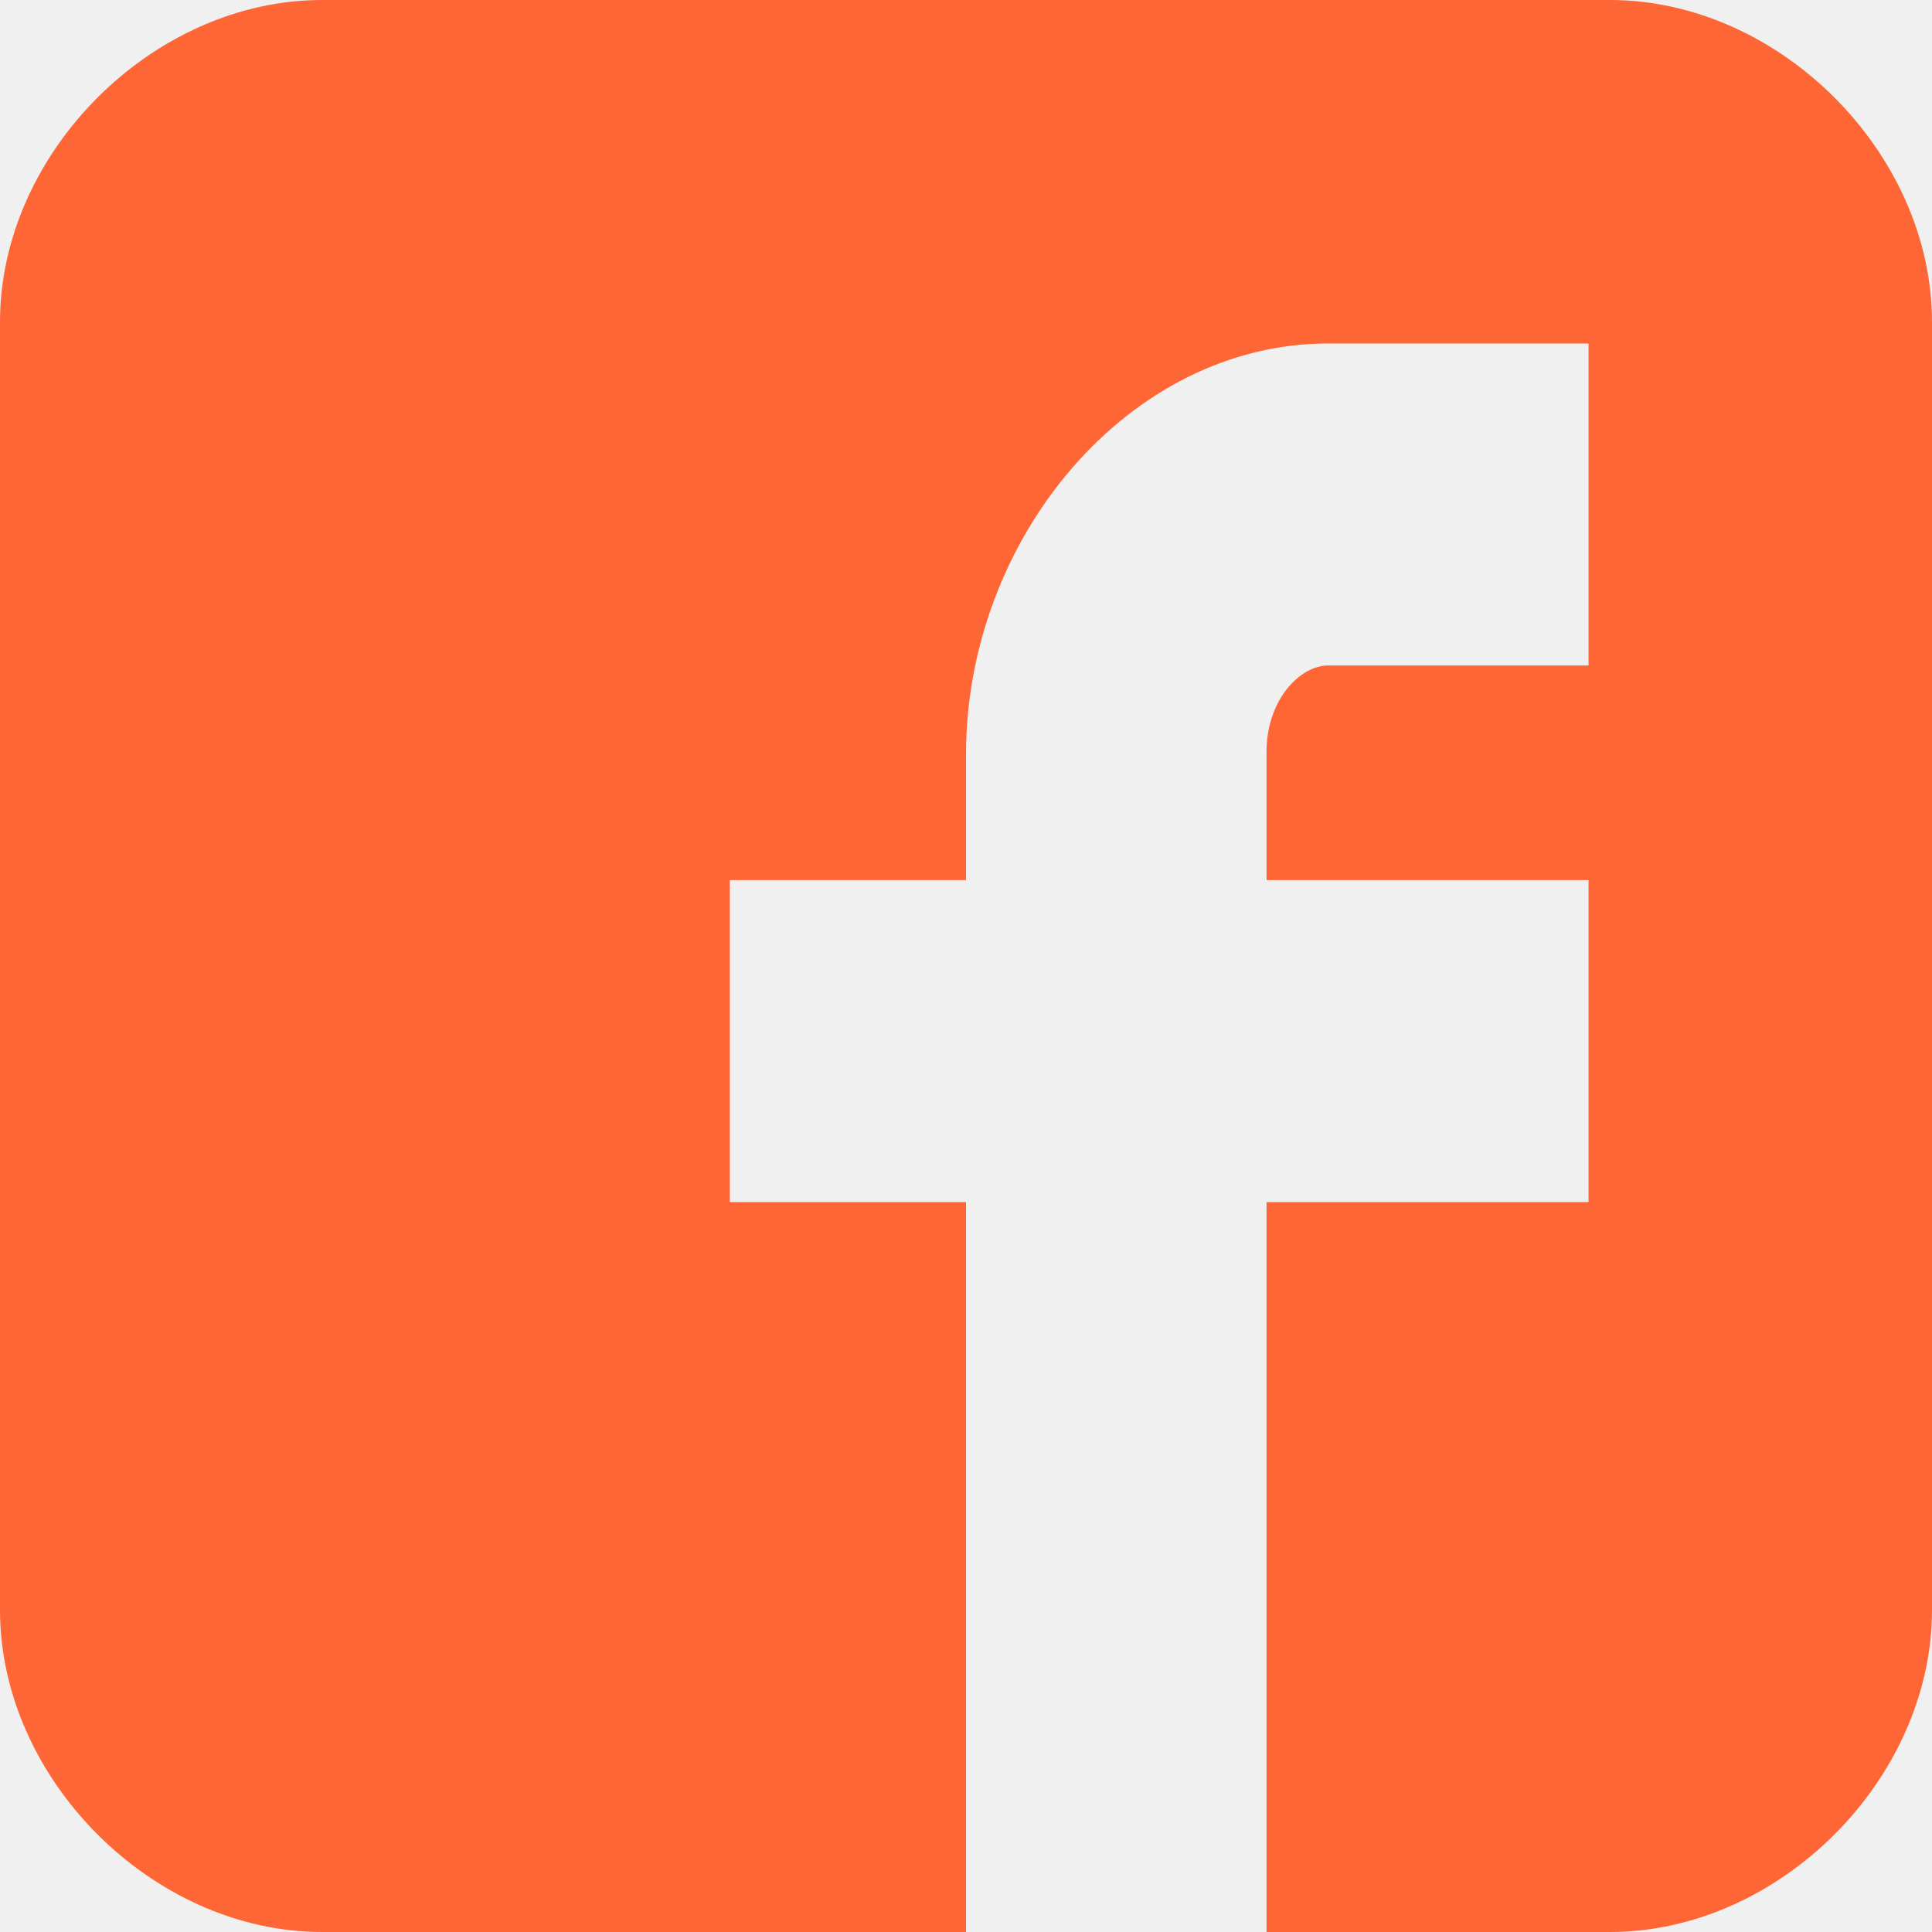
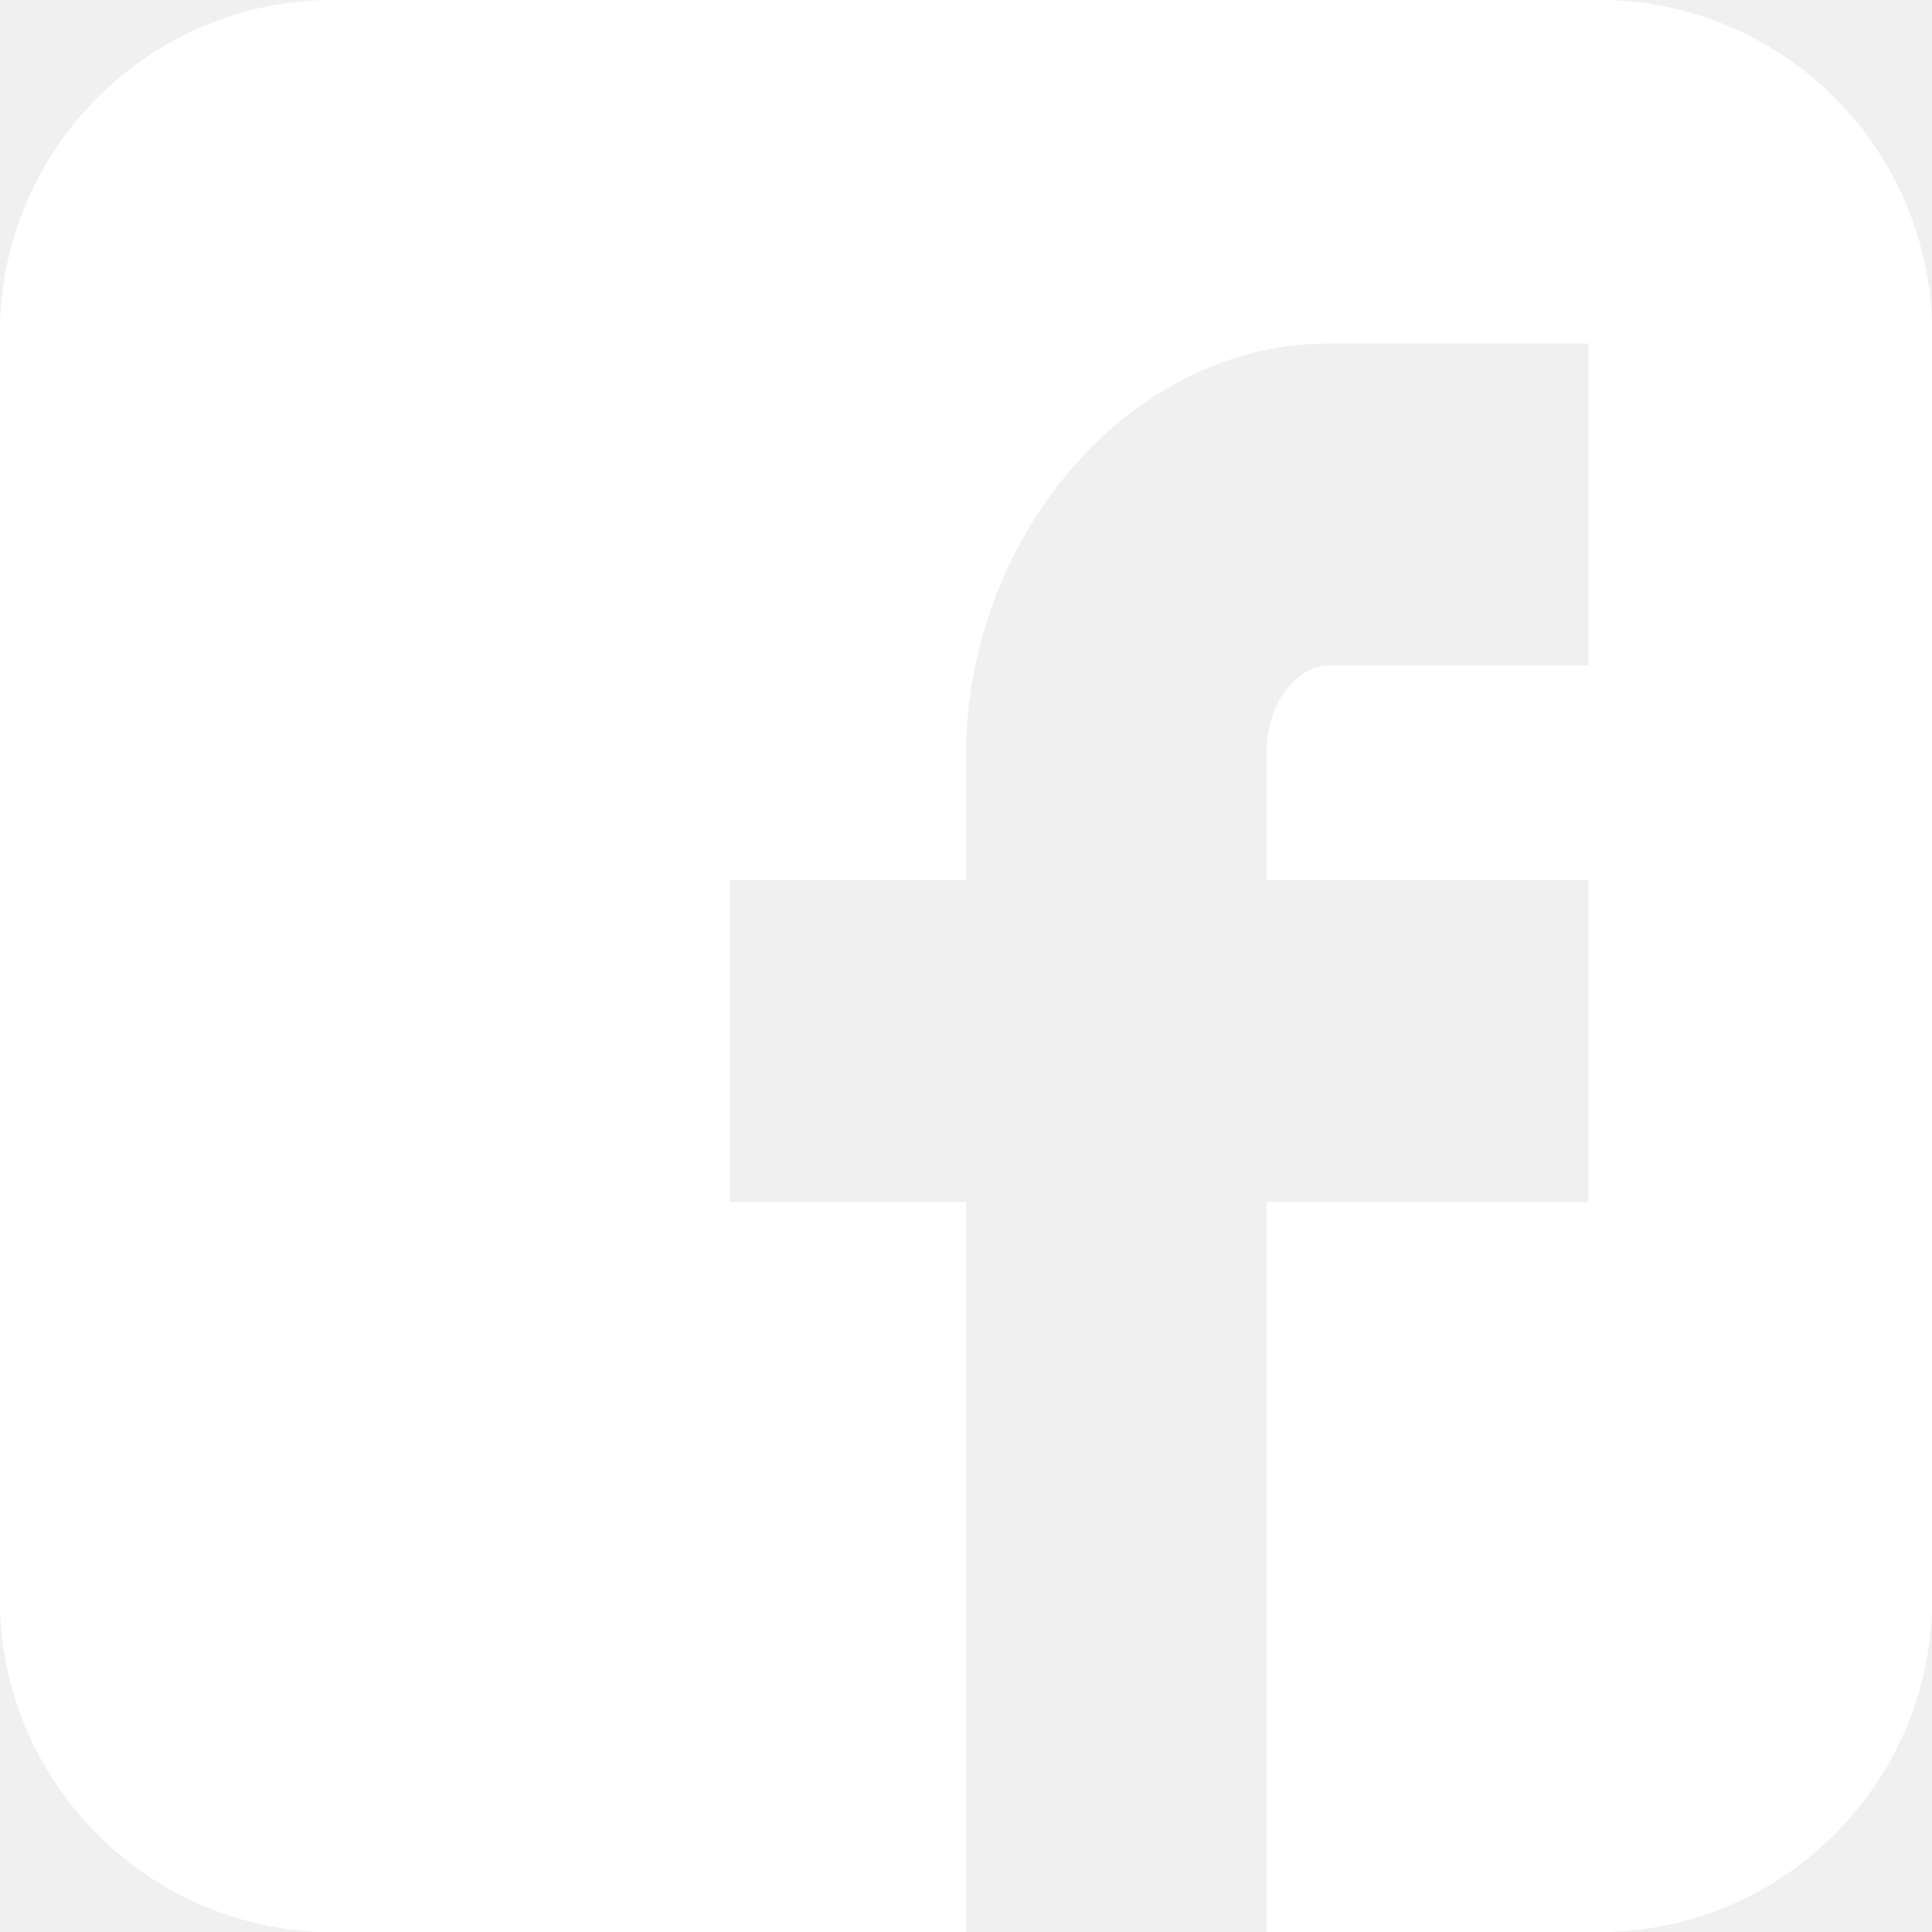
- <svg xmlns="http://www.w3.org/2000/svg" version="1.1" id="Capa_1" x="0px" y="0px" width="512px" height="512px" viewBox="0 0 90 90" style="enable-background:new 0 0 90 90;" xml:space="preserve">
-   <g>
-     <path id="Facebook__x28_alt_x29_" d="M90,15.001C90,7.119,82.884,0,75,0H15C7.116,0,0,7.119,0,15.001v59.998   C0,82.881,7.116,90,15.001,90H45V56H34V41h11v-5.844C45,25.077,52.568,16,61.875,16H74v15H61.875C60.548,31,59,32.611,59,35.024V41   h15v15H59v34h16c7.884,0,15-7.119,15-15.001V15.001z" fill="#ff6636" />
+ <svg xmlns="http://www.w3.org/2000/svg" viewBox="0 0 53.759 53.759">
+   <defs>
+     <style>.a{fill:#fff;}</style>
+   </defs>
+   <g transform="translate(0)">
+     <path class="a" d="M53.759,8.96A9.286,9.286,0,0,0,44.8,0H8.96A9.286,9.286,0,0,0,0,8.96V44.8a9.286,9.286,0,0,0,8.96,8.96H26.88V33.45H20.309V24.49H26.88V21c0-6.02,4.521-11.442,10.08-11.442H44.2v8.96H36.96c-.793,0-1.717.962-1.717,2.4v3.57H44.2v8.96h-8.96V53.759H44.8a9.286,9.286,0,0,0,8.96-8.96Z" transform="translate(0 0)" />
  </g>
-   <g>
- </g>
-   <g>
- </g>
-   <g>
- </g>
-   <g>
- </g>
-   <g>
- </g>
-   <g>
- </g>
-   <g>
- </g>
-   <g>
- </g>
-   <g>
- </g>
-   <g>
- </g>
-   <g>
- </g>
-   <g>
- </g>
-   <g>
- </g>
-   <g>
- </g>
-   <g>
- </g>
</svg>
